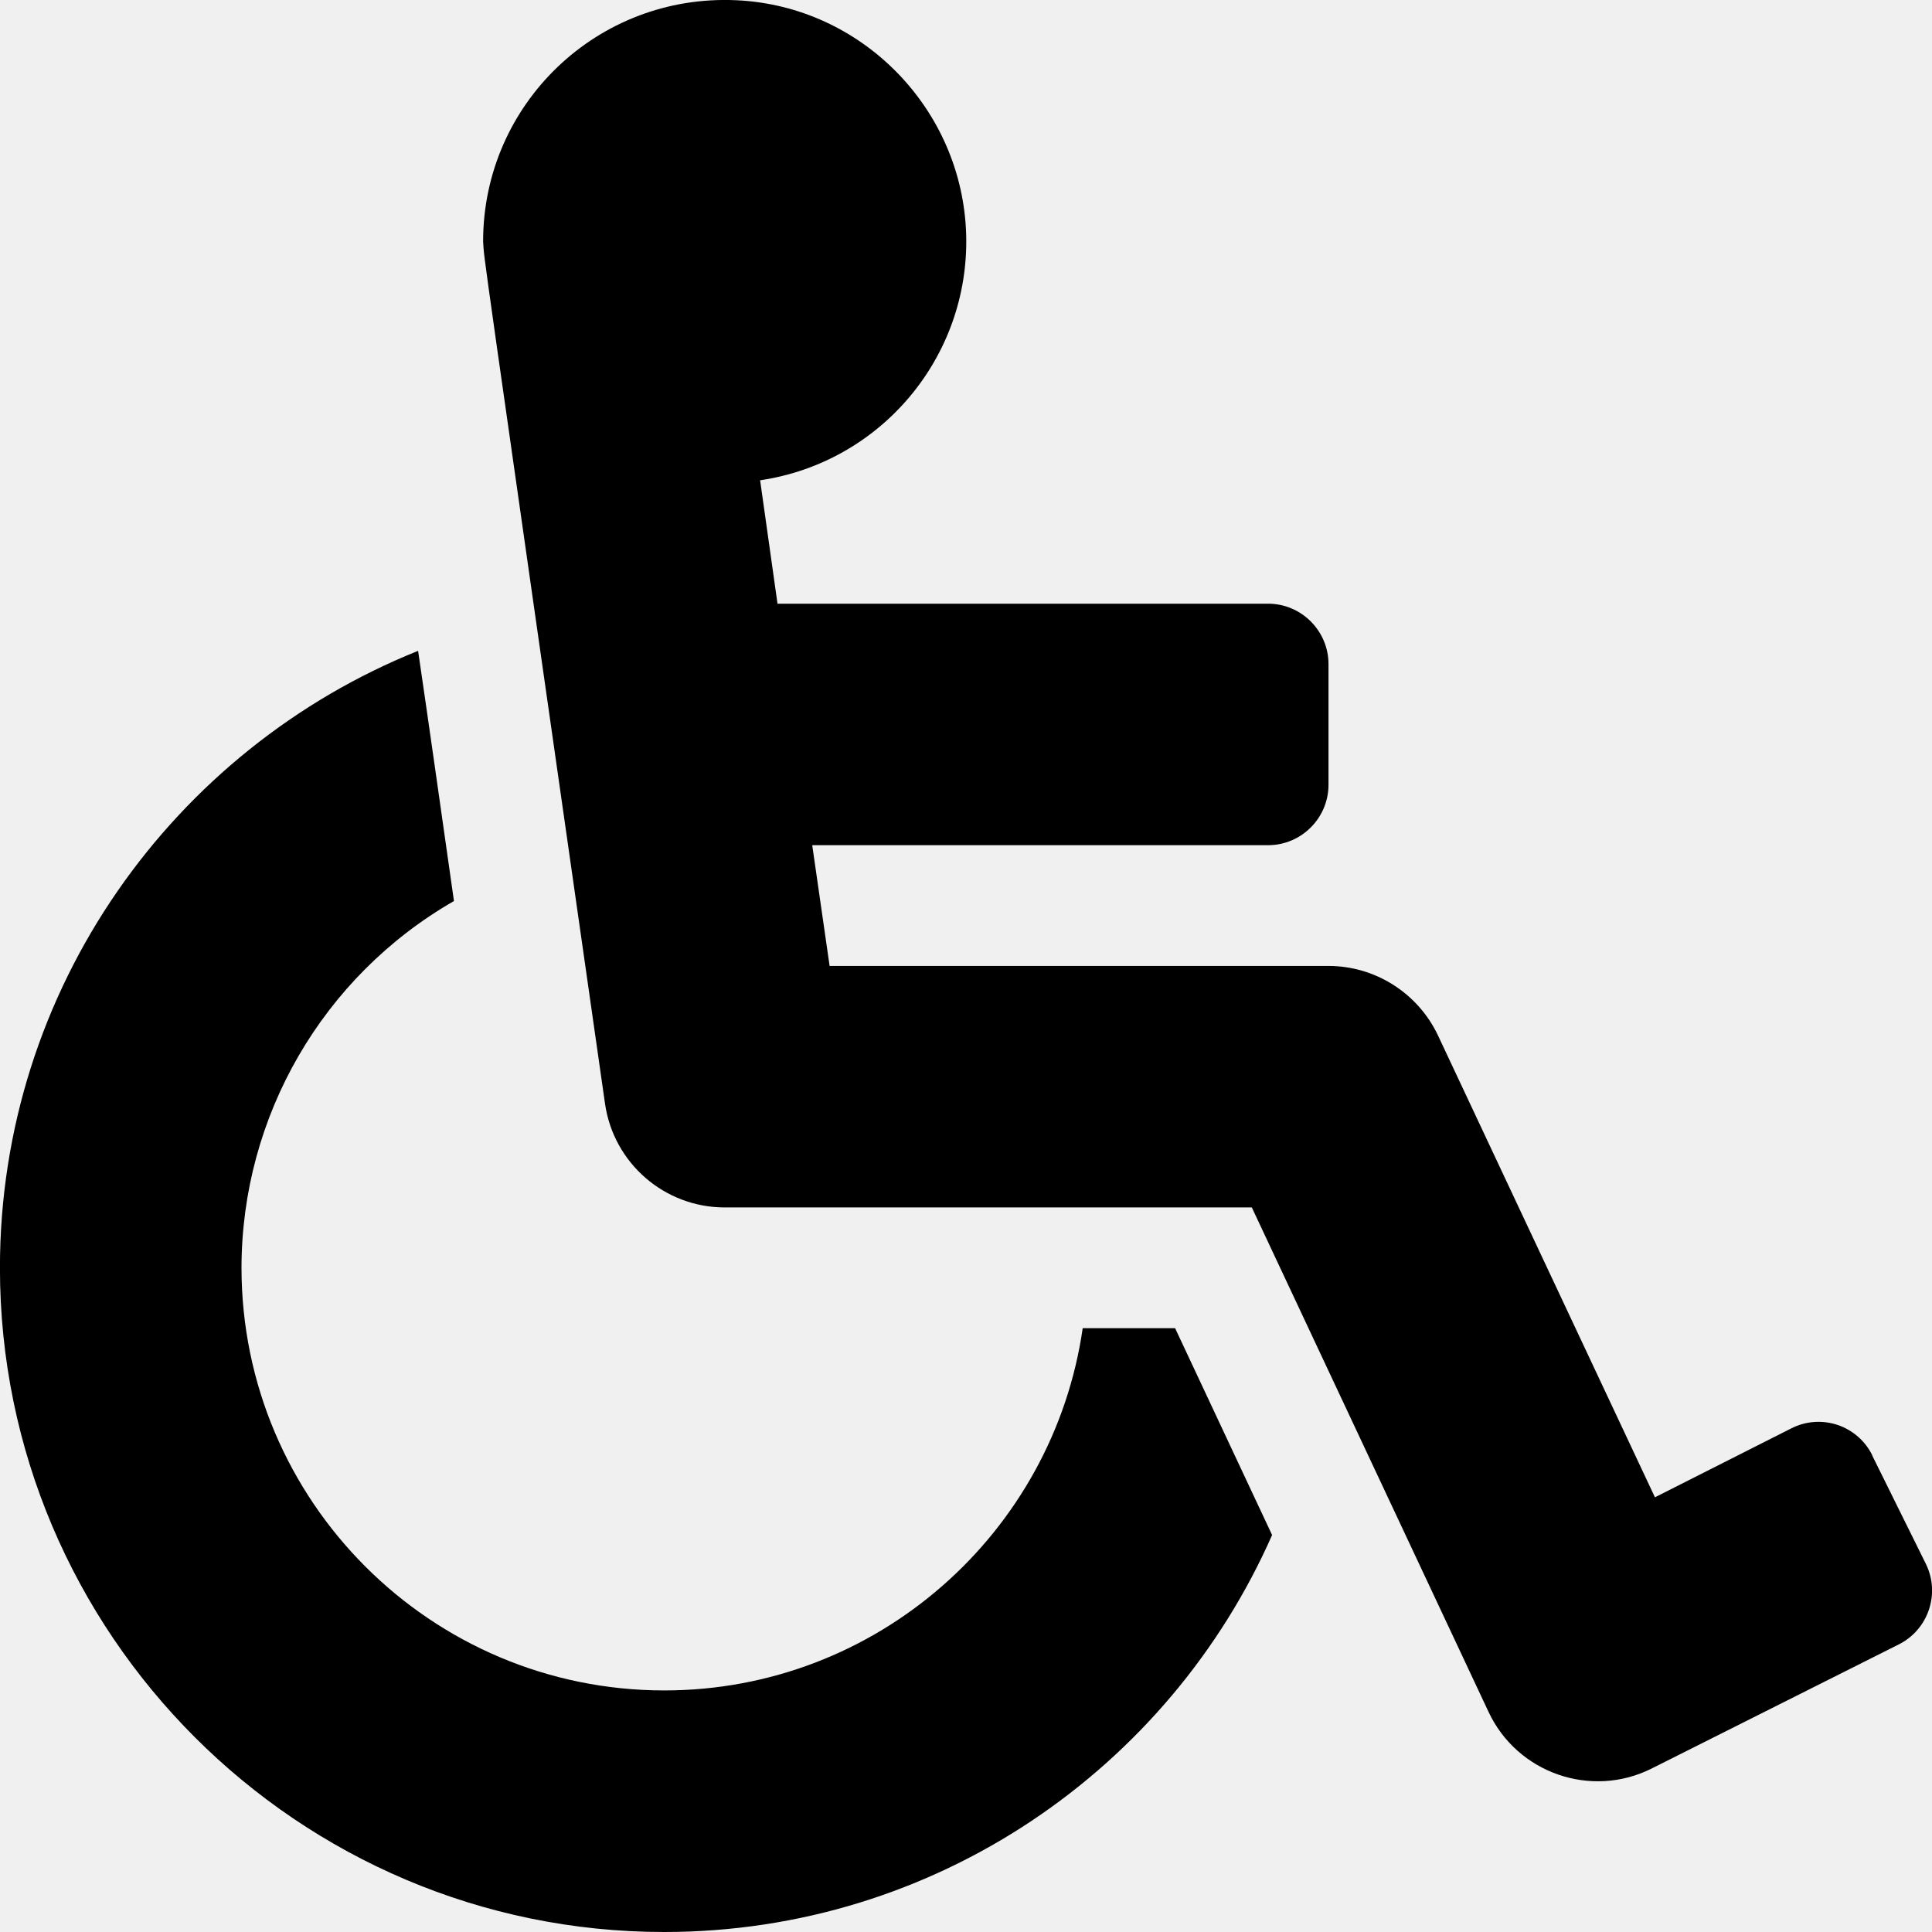
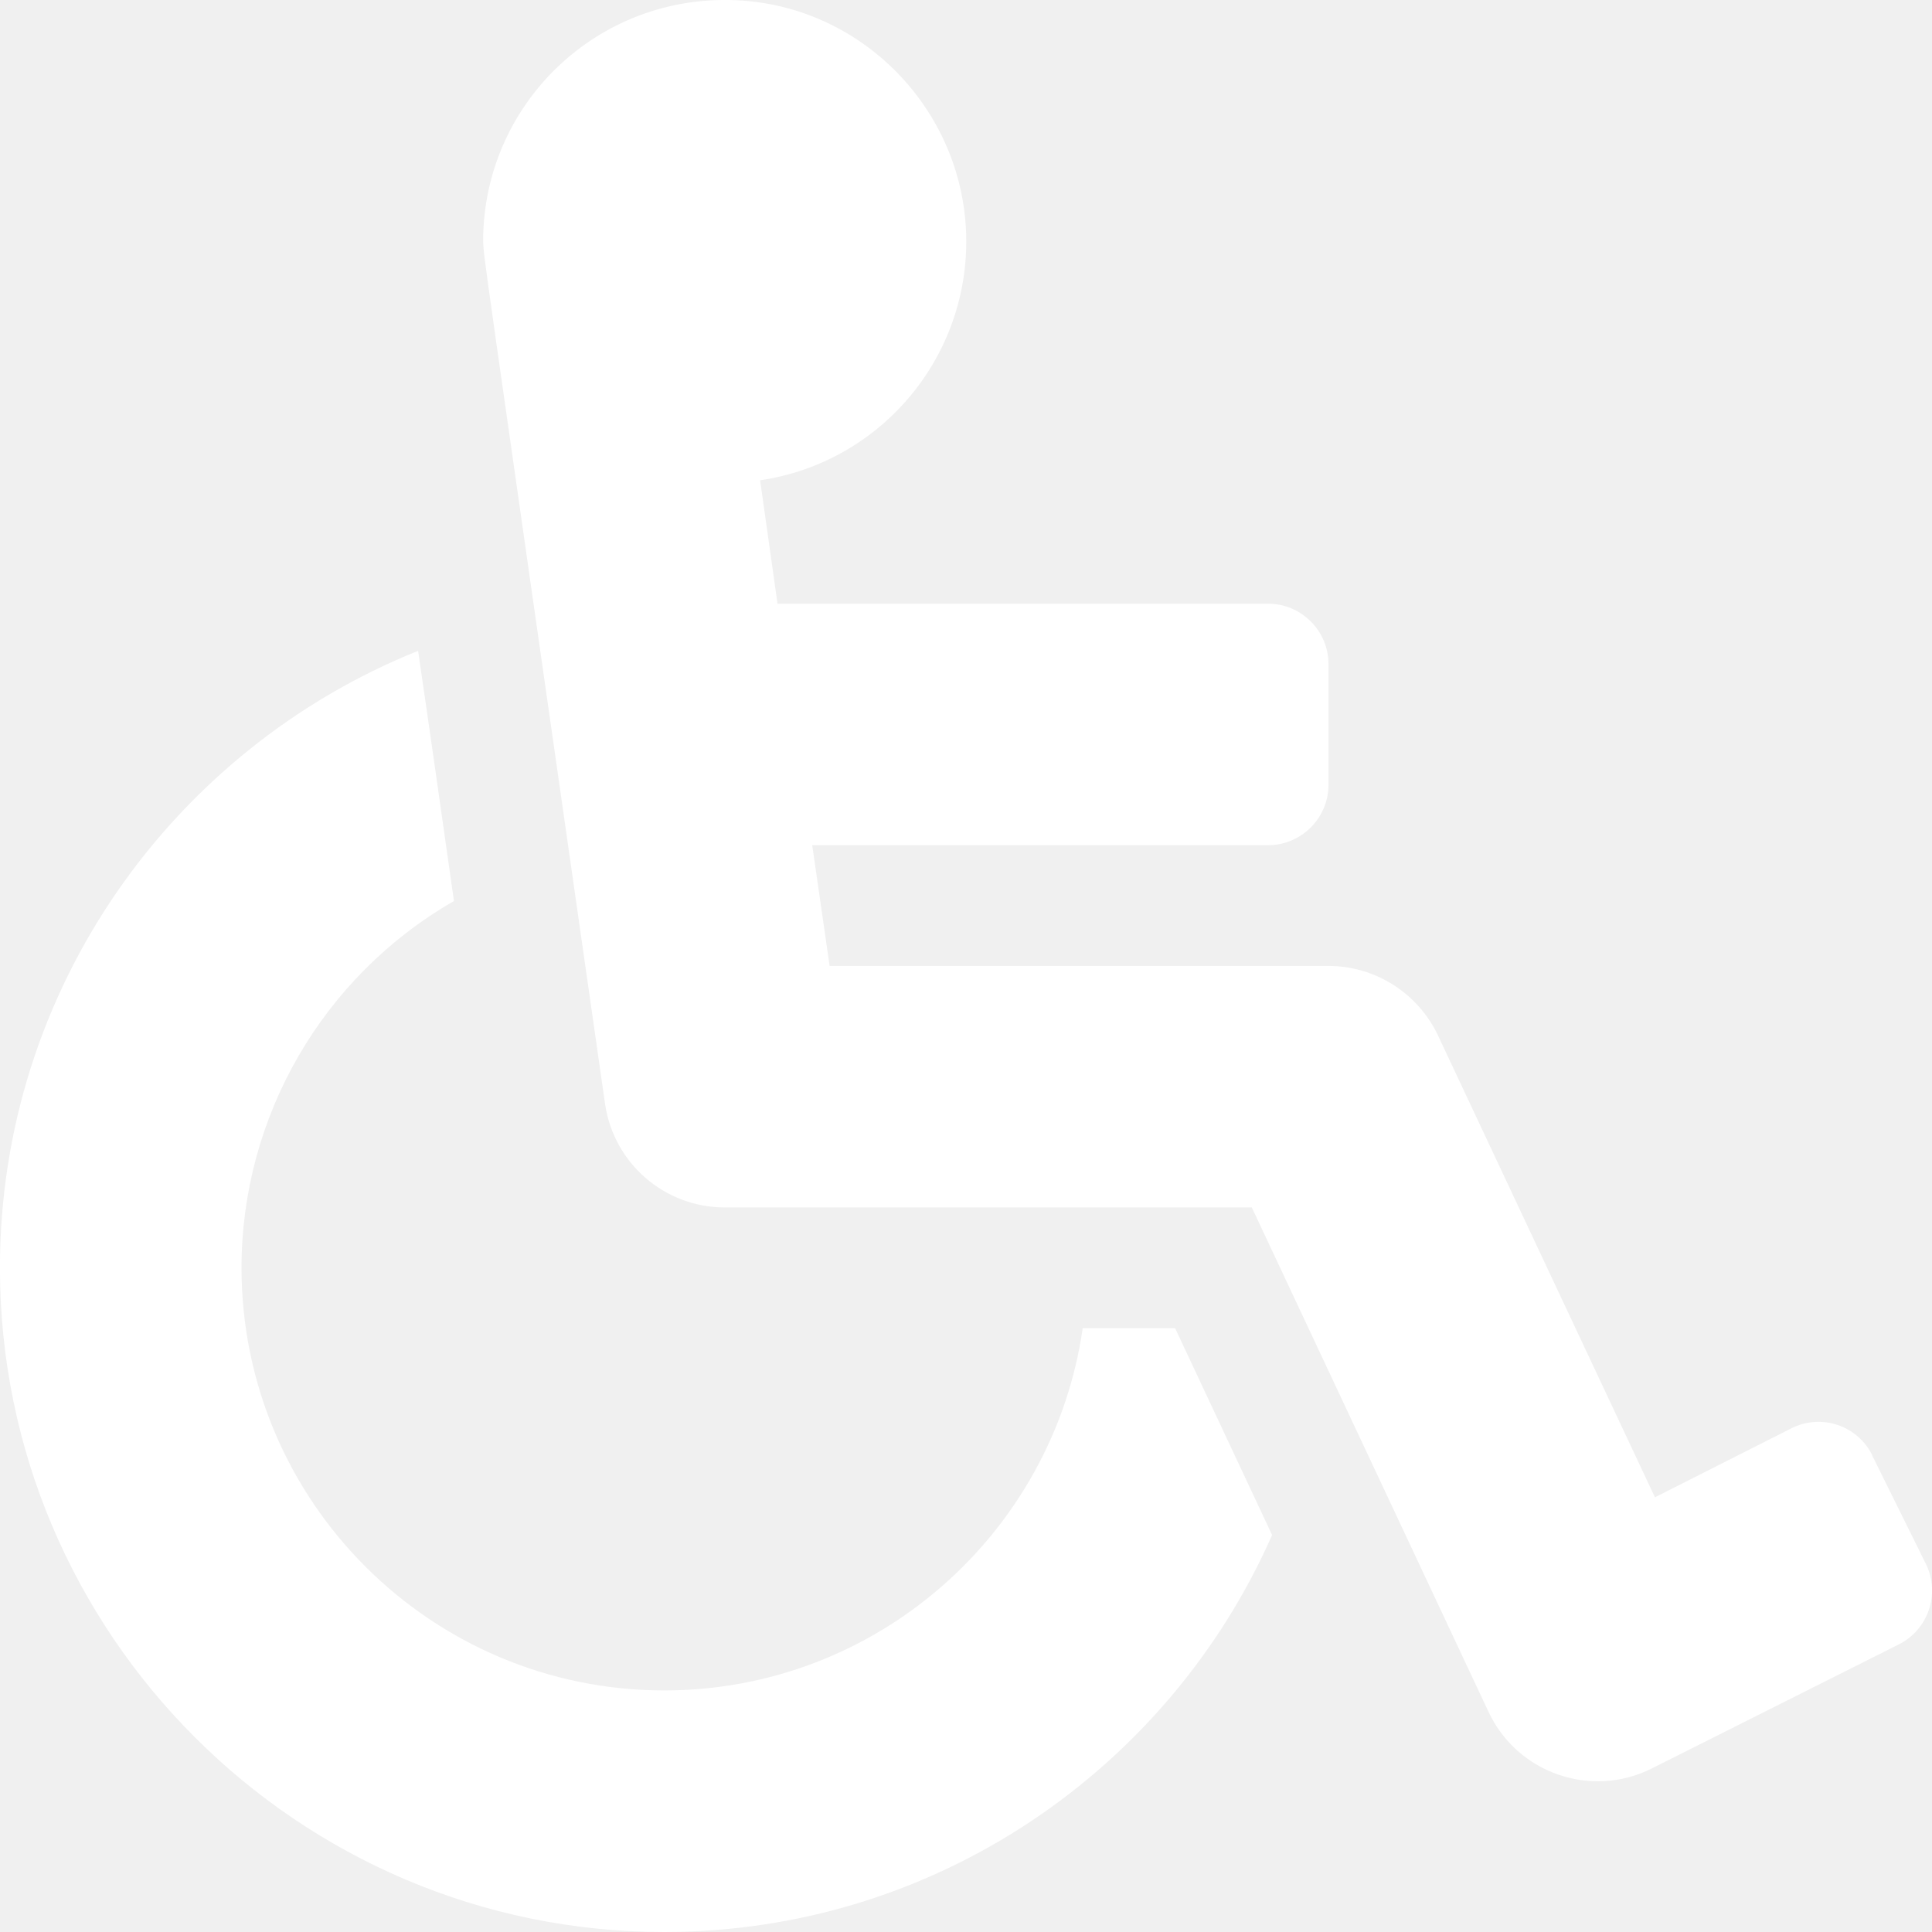
<svg xmlns="http://www.w3.org/2000/svg" viewBox="0 0 32 32">
-   <path d="m31.009 24.106.888 1.794a.999.999 0 0 1-.45 1.338l-4.094 2.056c-1 .5-2.225.075-2.7-.944l-3.919-8.351h-8.732a2.003 2.003 0 0 1-1.981-1.719C7.902 3.454 8.027 4.373 8.002 3.998c0-2.275 1.894-4.1 4.194-3.994 2.081.094 3.75 1.806 3.807 3.888a4 4 0 0 1-3.413 4.063l.288 2.044h8.126c.55 0 1 .45 1 1v2c0 .55-.45 1-1 1h-7.551l.288 2h8.263c.775 0 1.481.45 1.813 1.15l3.594 7.651 2.263-1.144a.993.993 0 0 1 1.338.45zm-11.545-2.107h-1.531c-.488 3.388-3.407 6-6.932 6a7.005 7.005 0 0 1-7.001-7 7.015 7.015 0 0 1 3.519-6.075c-.231-1.625-.425-2.994-.594-4.144-4.05 1.625-6.926 5.594-6.926 10.219C-.001 27.062 4.937 32 11 32c4.494 0 8.363-2.706 10.07-6.575L19.464 22z" />
+   <path fill="white" d="m31.009 24.106.888 1.794a.999.999 0 0 1-.45 1.338l-4.094 2.056c-1 .5-2.225.075-2.7-.944l-3.919-8.351h-8.732a2.003 2.003 0 0 1-1.981-1.719C7.902 3.454 8.027 4.373 8.002 3.998c0-2.275 1.894-4.1 4.194-3.994 2.081.094 3.75 1.806 3.807 3.888a4 4 0 0 1-3.413 4.063l.288 2.044h8.126c.55 0 1 .45 1 1v2c0 .55-.45 1-1 1h-7.551l.288 2h8.263c.775 0 1.481.45 1.813 1.15l3.594 7.651 2.263-1.144a.993.993 0 0 1 1.338.45zm-11.545-2.107h-1.531c-.488 3.388-3.407 6-6.932 6a7.005 7.005 0 0 1-7.001-7 7.015 7.015 0 0 1 3.519-6.075c-.231-1.625-.425-2.994-.594-4.144-4.05 1.625-6.926 5.594-6.926 10.219C-.001 27.062 4.937 32 11 32c4.494 0 8.363-2.706 10.07-6.575L19.464 22z" />
</svg>
